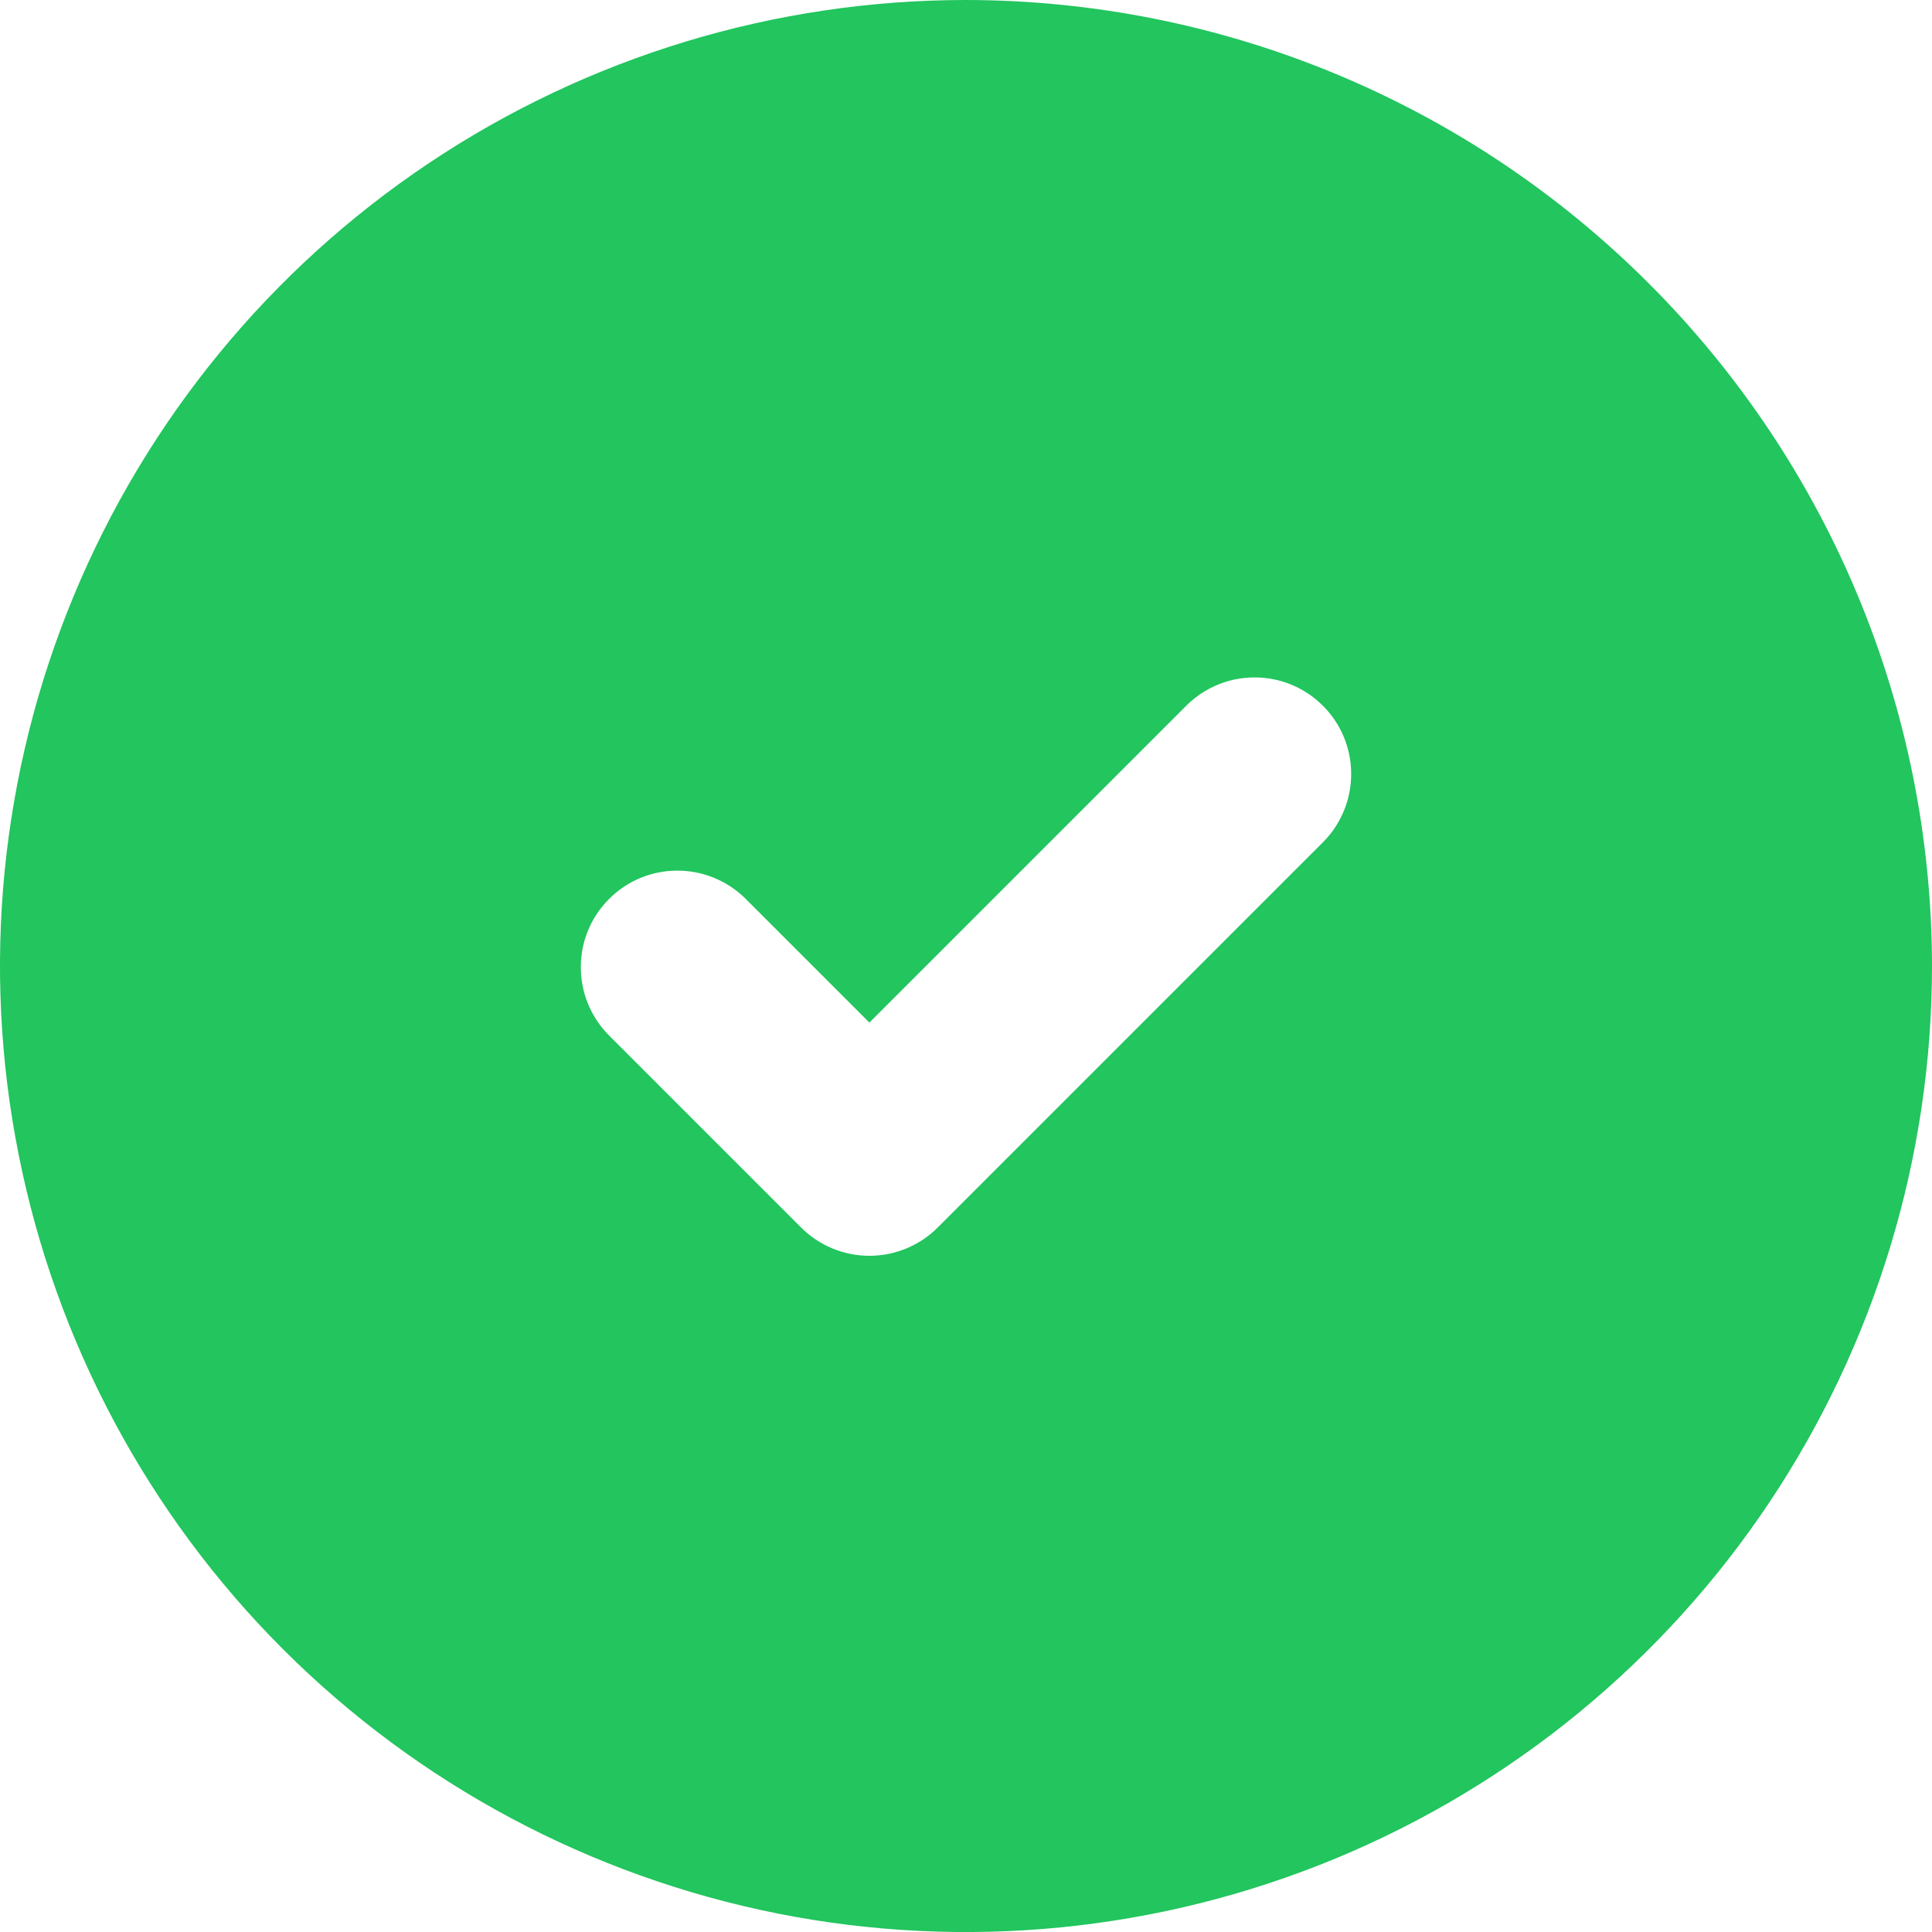
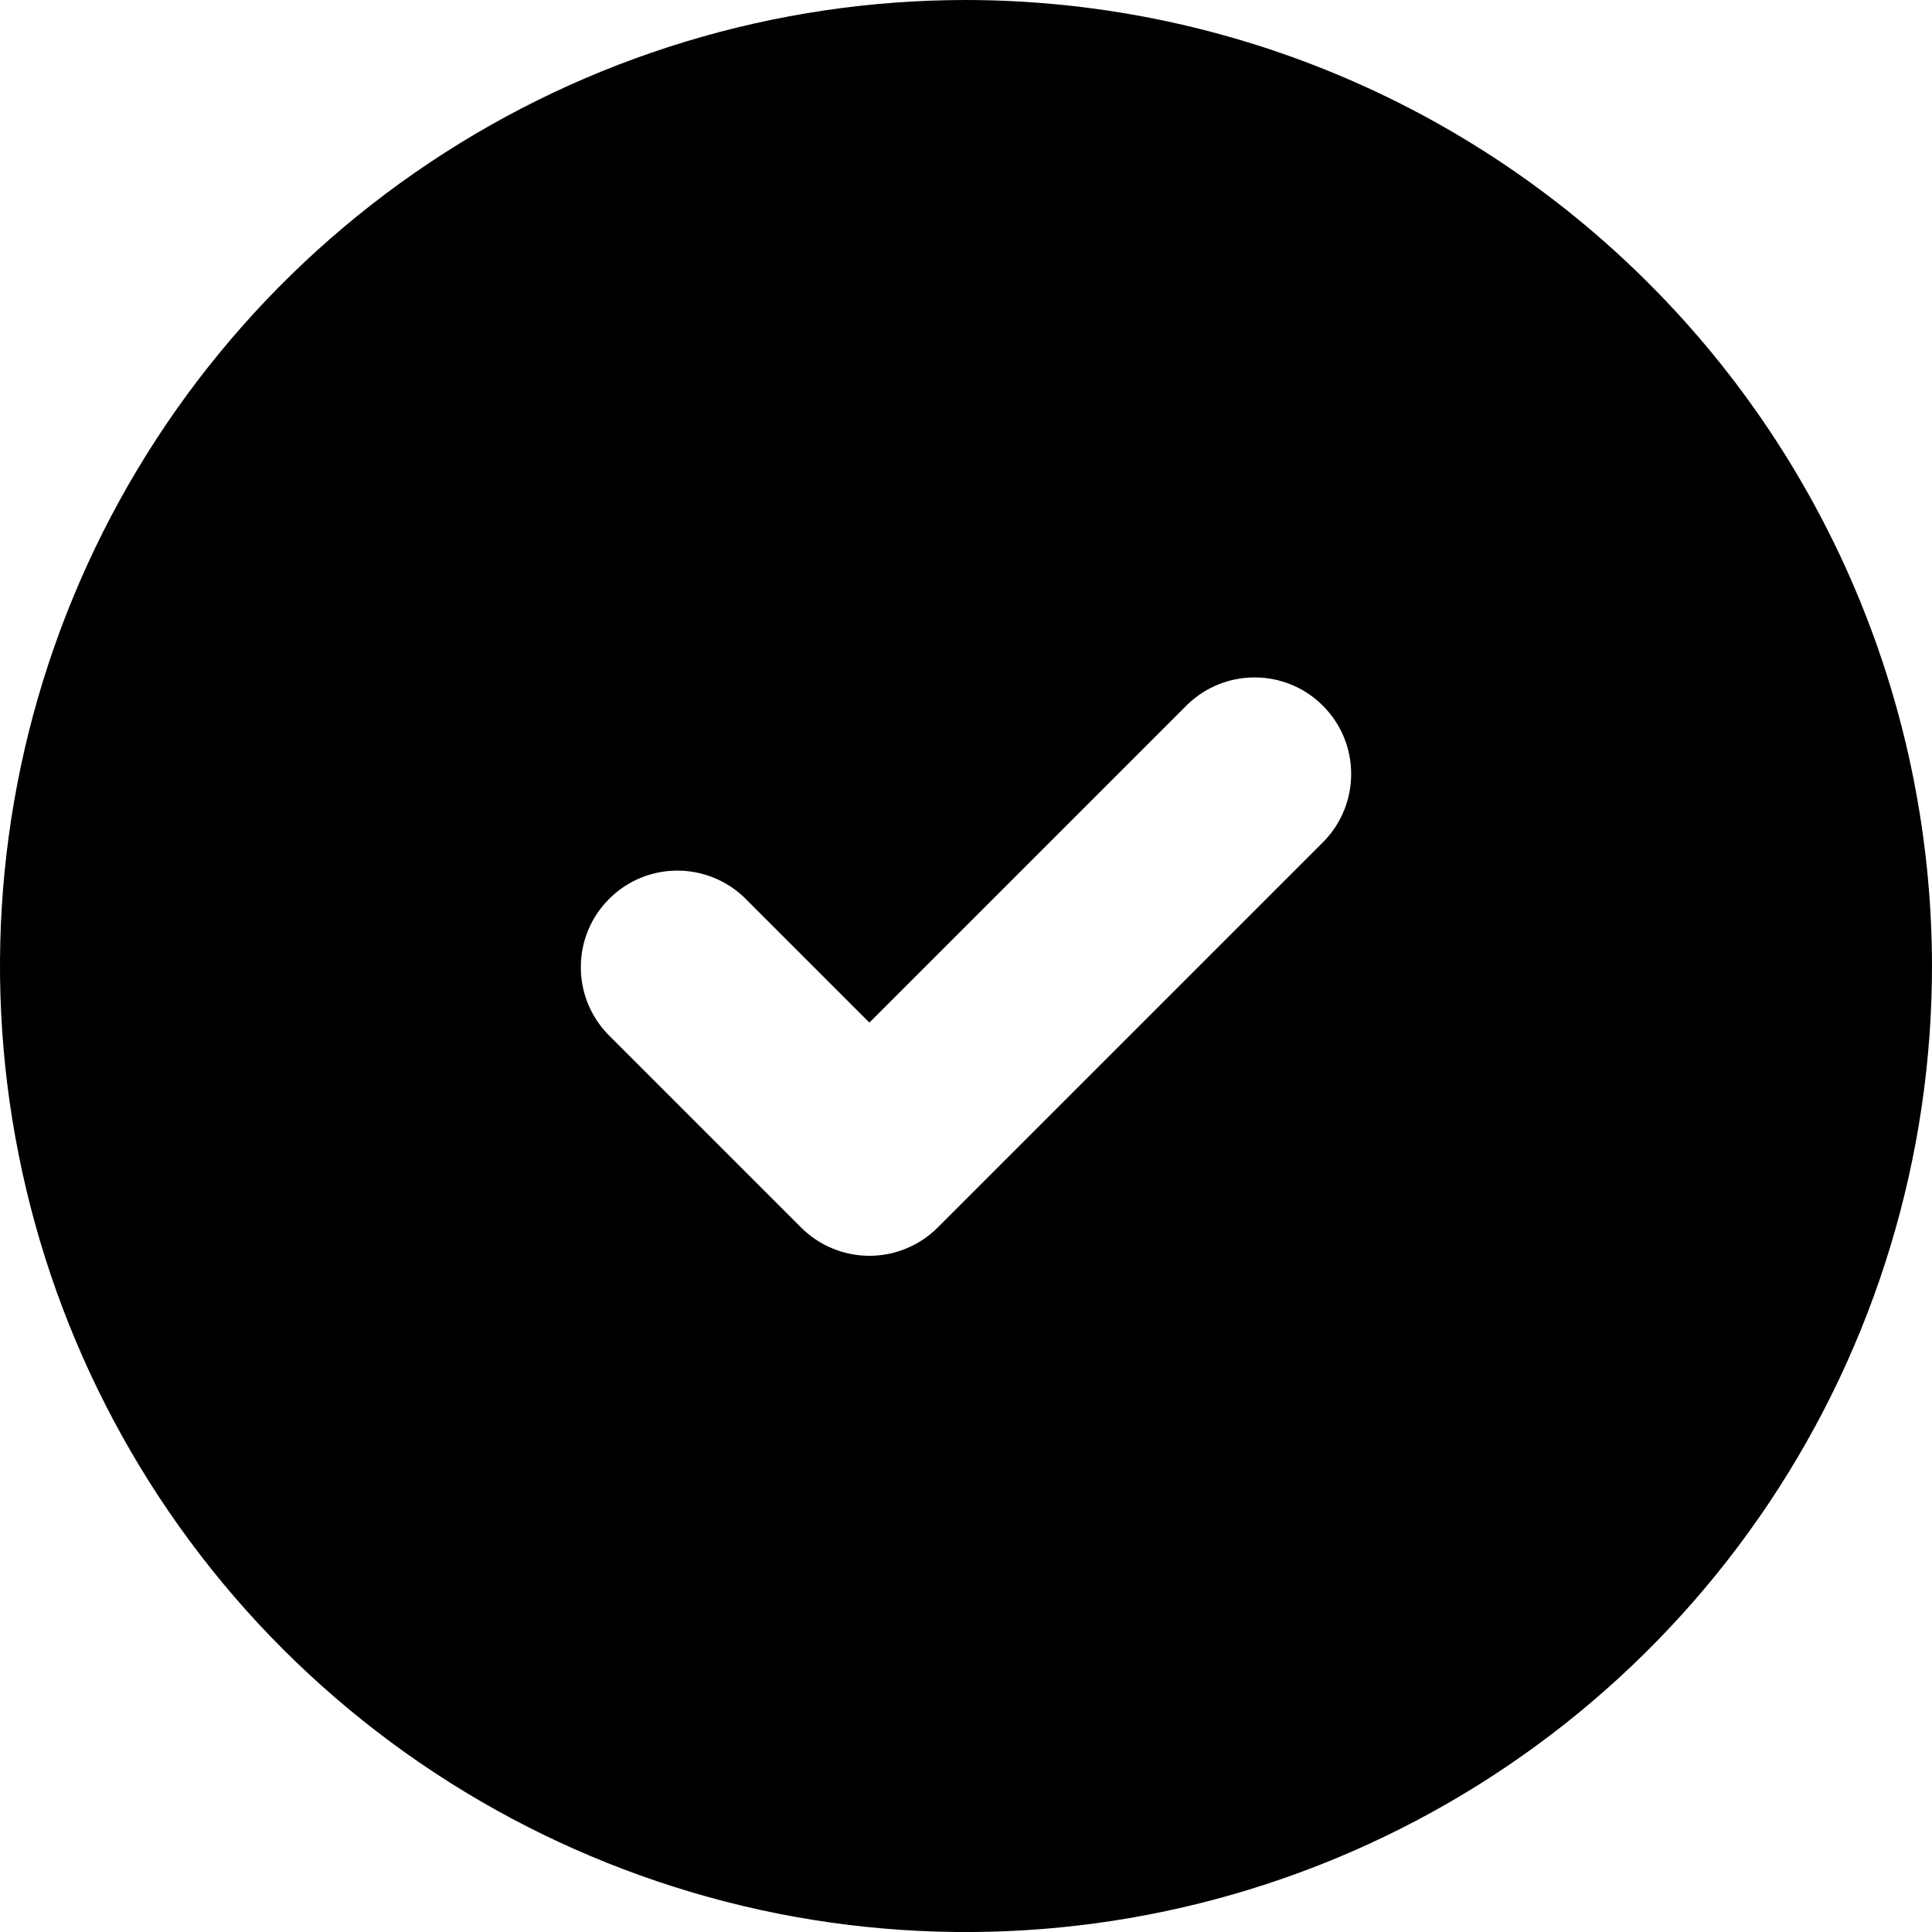
- <svg xmlns="http://www.w3.org/2000/svg" width="14" height="14" viewBox="0 0 14 14" fill="none">
-   <path d="M7 0C5.616 0 4.262 0.411 3.111 1.18C1.96 1.949 1.063 3.042 0.533 4.321C0.003 5.6 -0.136 7.008 0.135 8.366C0.405 9.723 1.071 10.971 2.05 11.95C3.029 12.929 4.277 13.595 5.634 13.866C6.992 14.136 8.4 13.997 9.679 13.467C10.958 12.937 12.051 12.04 12.82 10.889C13.589 9.738 14 8.384 14 7C13.998 5.144 13.26 3.365 11.947 2.053C10.635 0.74 8.856 0.002 7 0ZM9.595 6.095L6.795 8.895C6.664 9.026 6.486 9.1 6.3 9.1C6.114 9.1 5.936 9.026 5.805 8.895L4.405 7.495C4.278 7.363 4.207 7.186 4.209 7.003C4.21 6.819 4.284 6.643 4.414 6.514C4.543 6.384 4.719 6.31 4.903 6.309C5.086 6.307 5.263 6.378 5.395 6.505L6.3 7.41L8.605 5.105C8.737 4.978 8.914 4.907 9.097 4.909C9.281 4.91 9.457 4.984 9.586 5.114C9.716 5.243 9.79 5.419 9.791 5.603C9.793 5.786 9.722 5.963 9.595 6.095Z" fill="#22C55E" />
+ <svg xmlns="http://www.w3.org/2000/svg" viewBox="0 0 14 14" fill="currentColor">
+   <path d="M7 0C5.616 0 4.262 0.411 3.111 1.18C1.96 1.949 1.063 3.042 0.533 4.321C0.003 5.6 -0.136 7.008 0.135 8.366C0.405 9.723 1.071 10.971 2.05 11.95C3.029 12.929 4.277 13.595 5.634 13.866C6.992 14.136 8.4 13.997 9.679 13.467C10.958 12.937 12.051 12.04 12.82 10.889C13.589 9.738 14 8.384 14 7C13.998 5.144 13.26 3.365 11.947 2.053C10.635 0.74 8.856 0.002 7 0ZM9.595 6.095L6.795 8.895C6.664 9.026 6.486 9.1 6.3 9.1C6.114 9.1 5.936 9.026 5.805 8.895L4.405 7.495C4.278 7.363 4.207 7.186 4.209 7.003C4.21 6.819 4.284 6.643 4.414 6.514C4.543 6.384 4.719 6.31 4.903 6.309C5.086 6.307 5.263 6.378 5.395 6.505L6.3 7.41L8.605 5.105C8.737 4.978 8.914 4.907 9.097 4.909C9.281 4.91 9.457 4.984 9.586 5.114C9.716 5.243 9.79 5.419 9.791 5.603C9.793 5.786 9.722 5.963 9.595 6.095Z" fill="currentColor" />
</svg>
